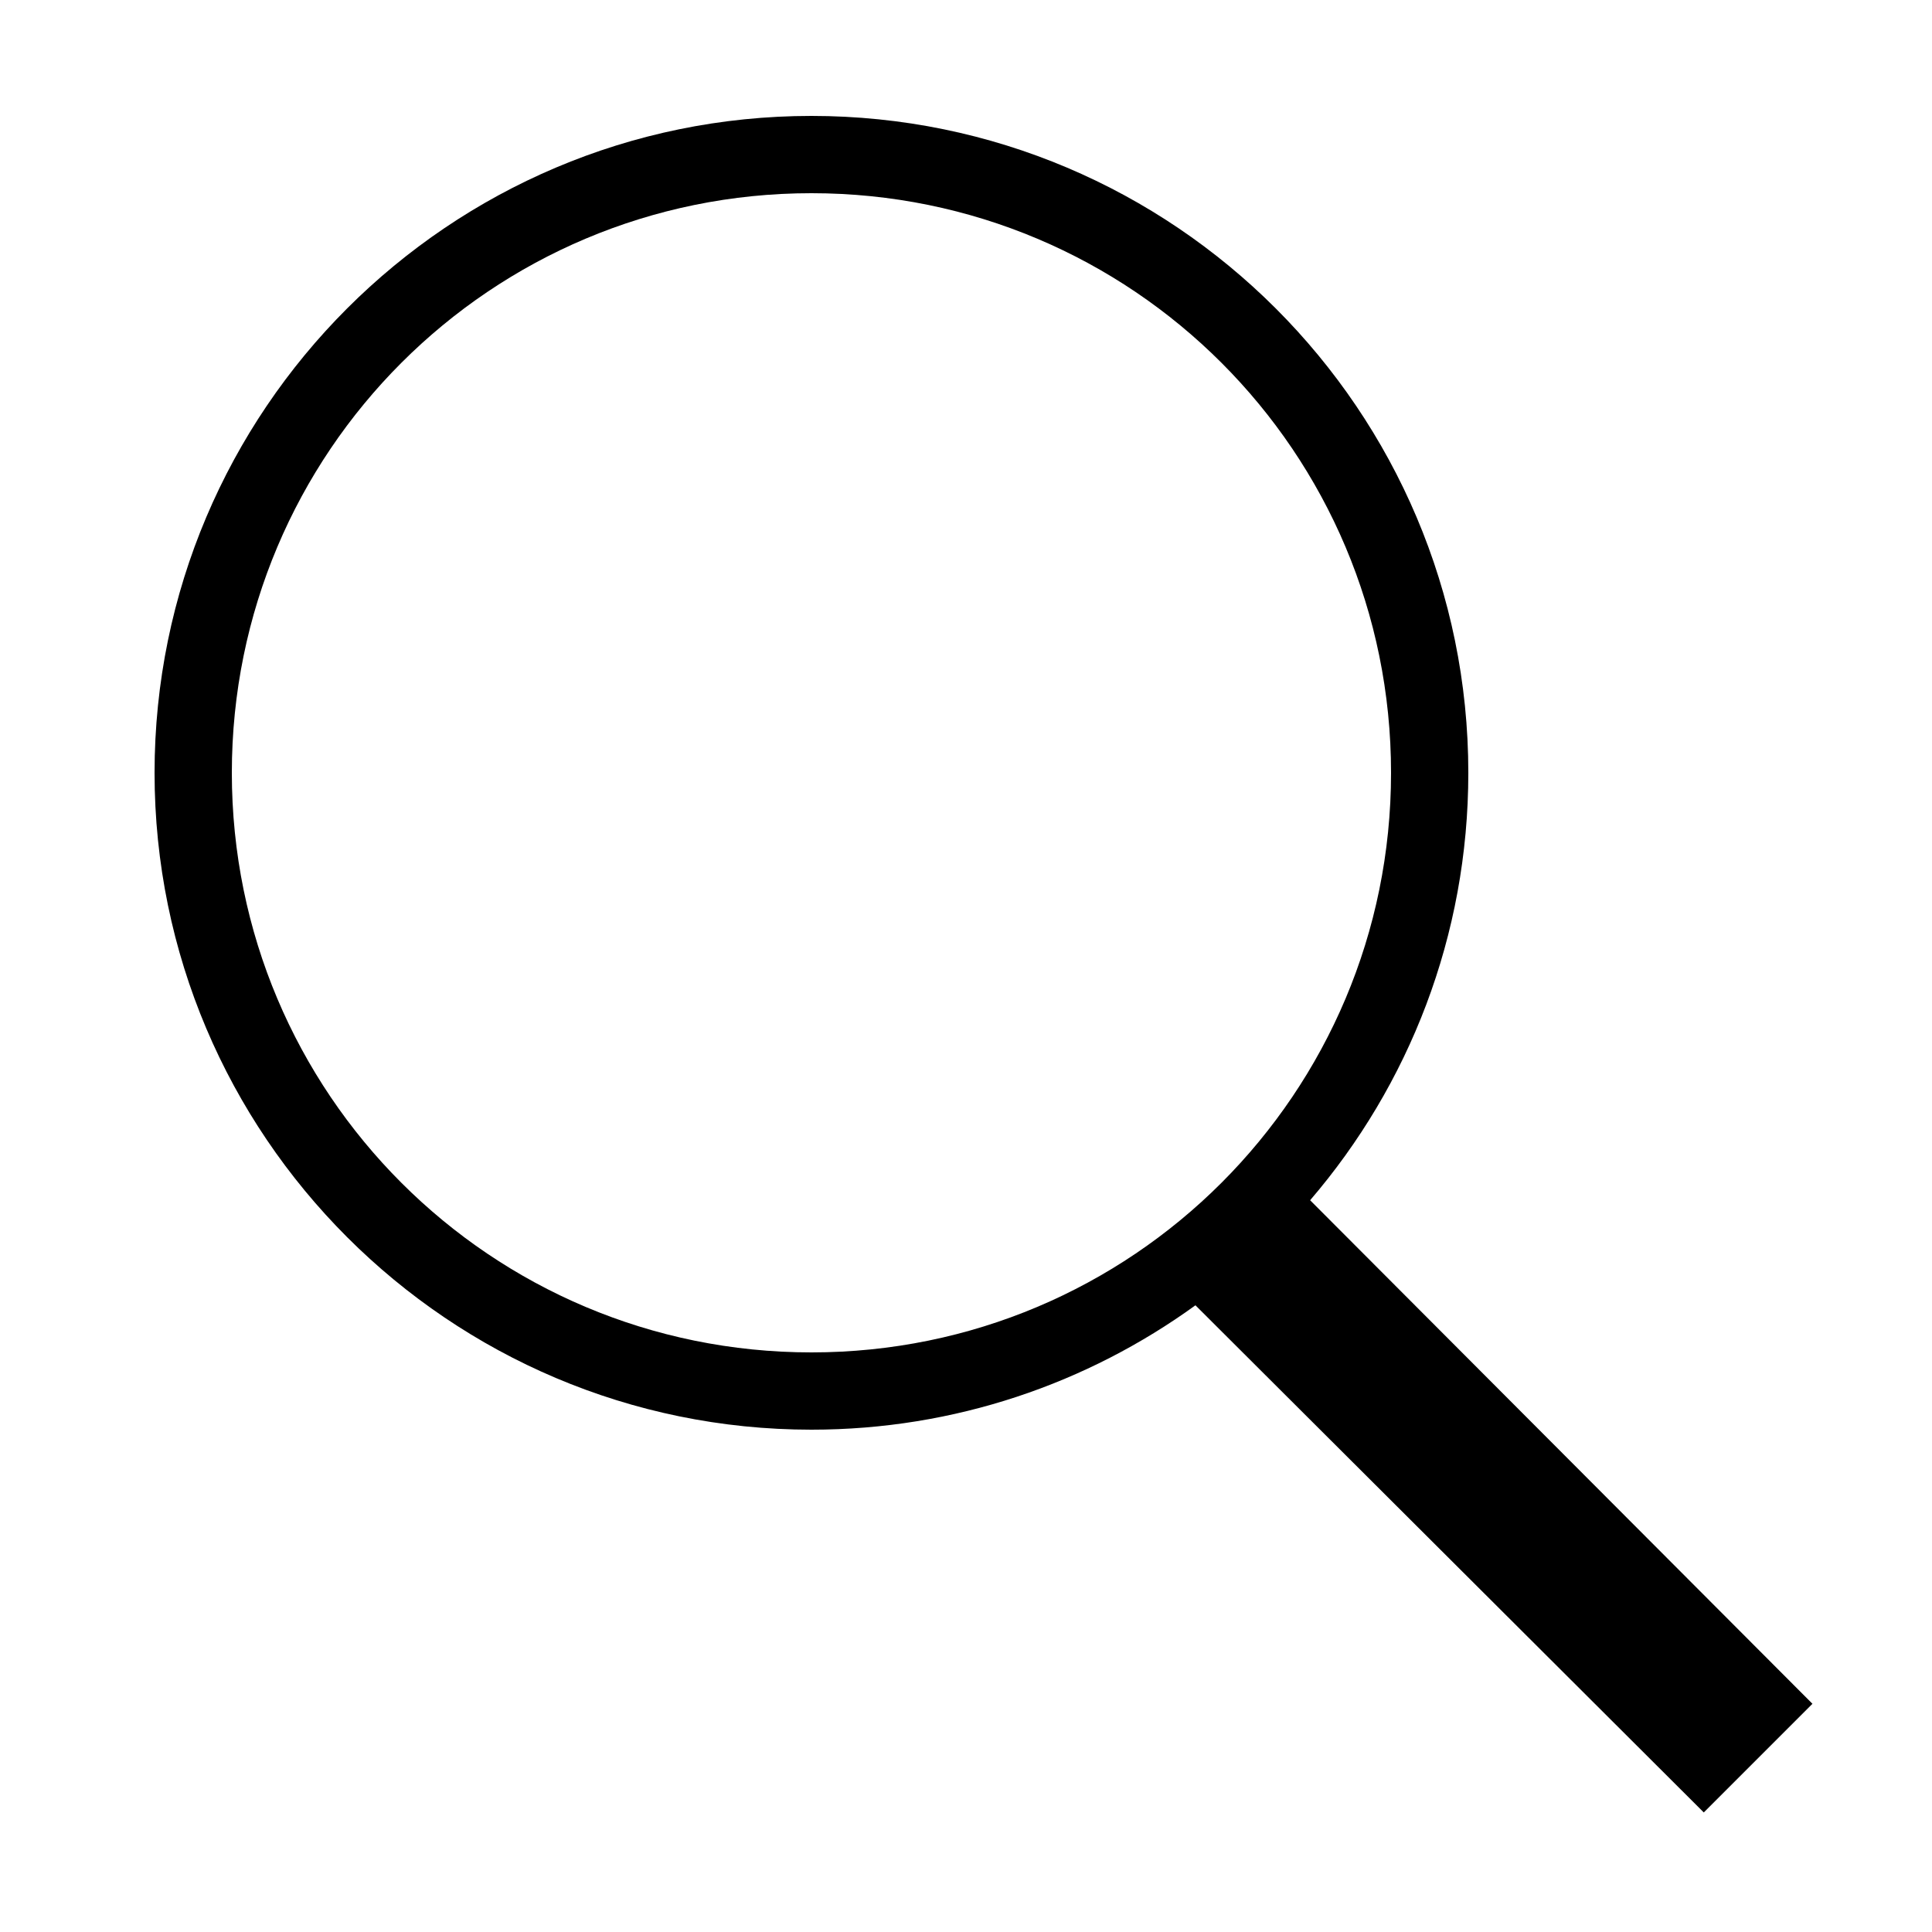
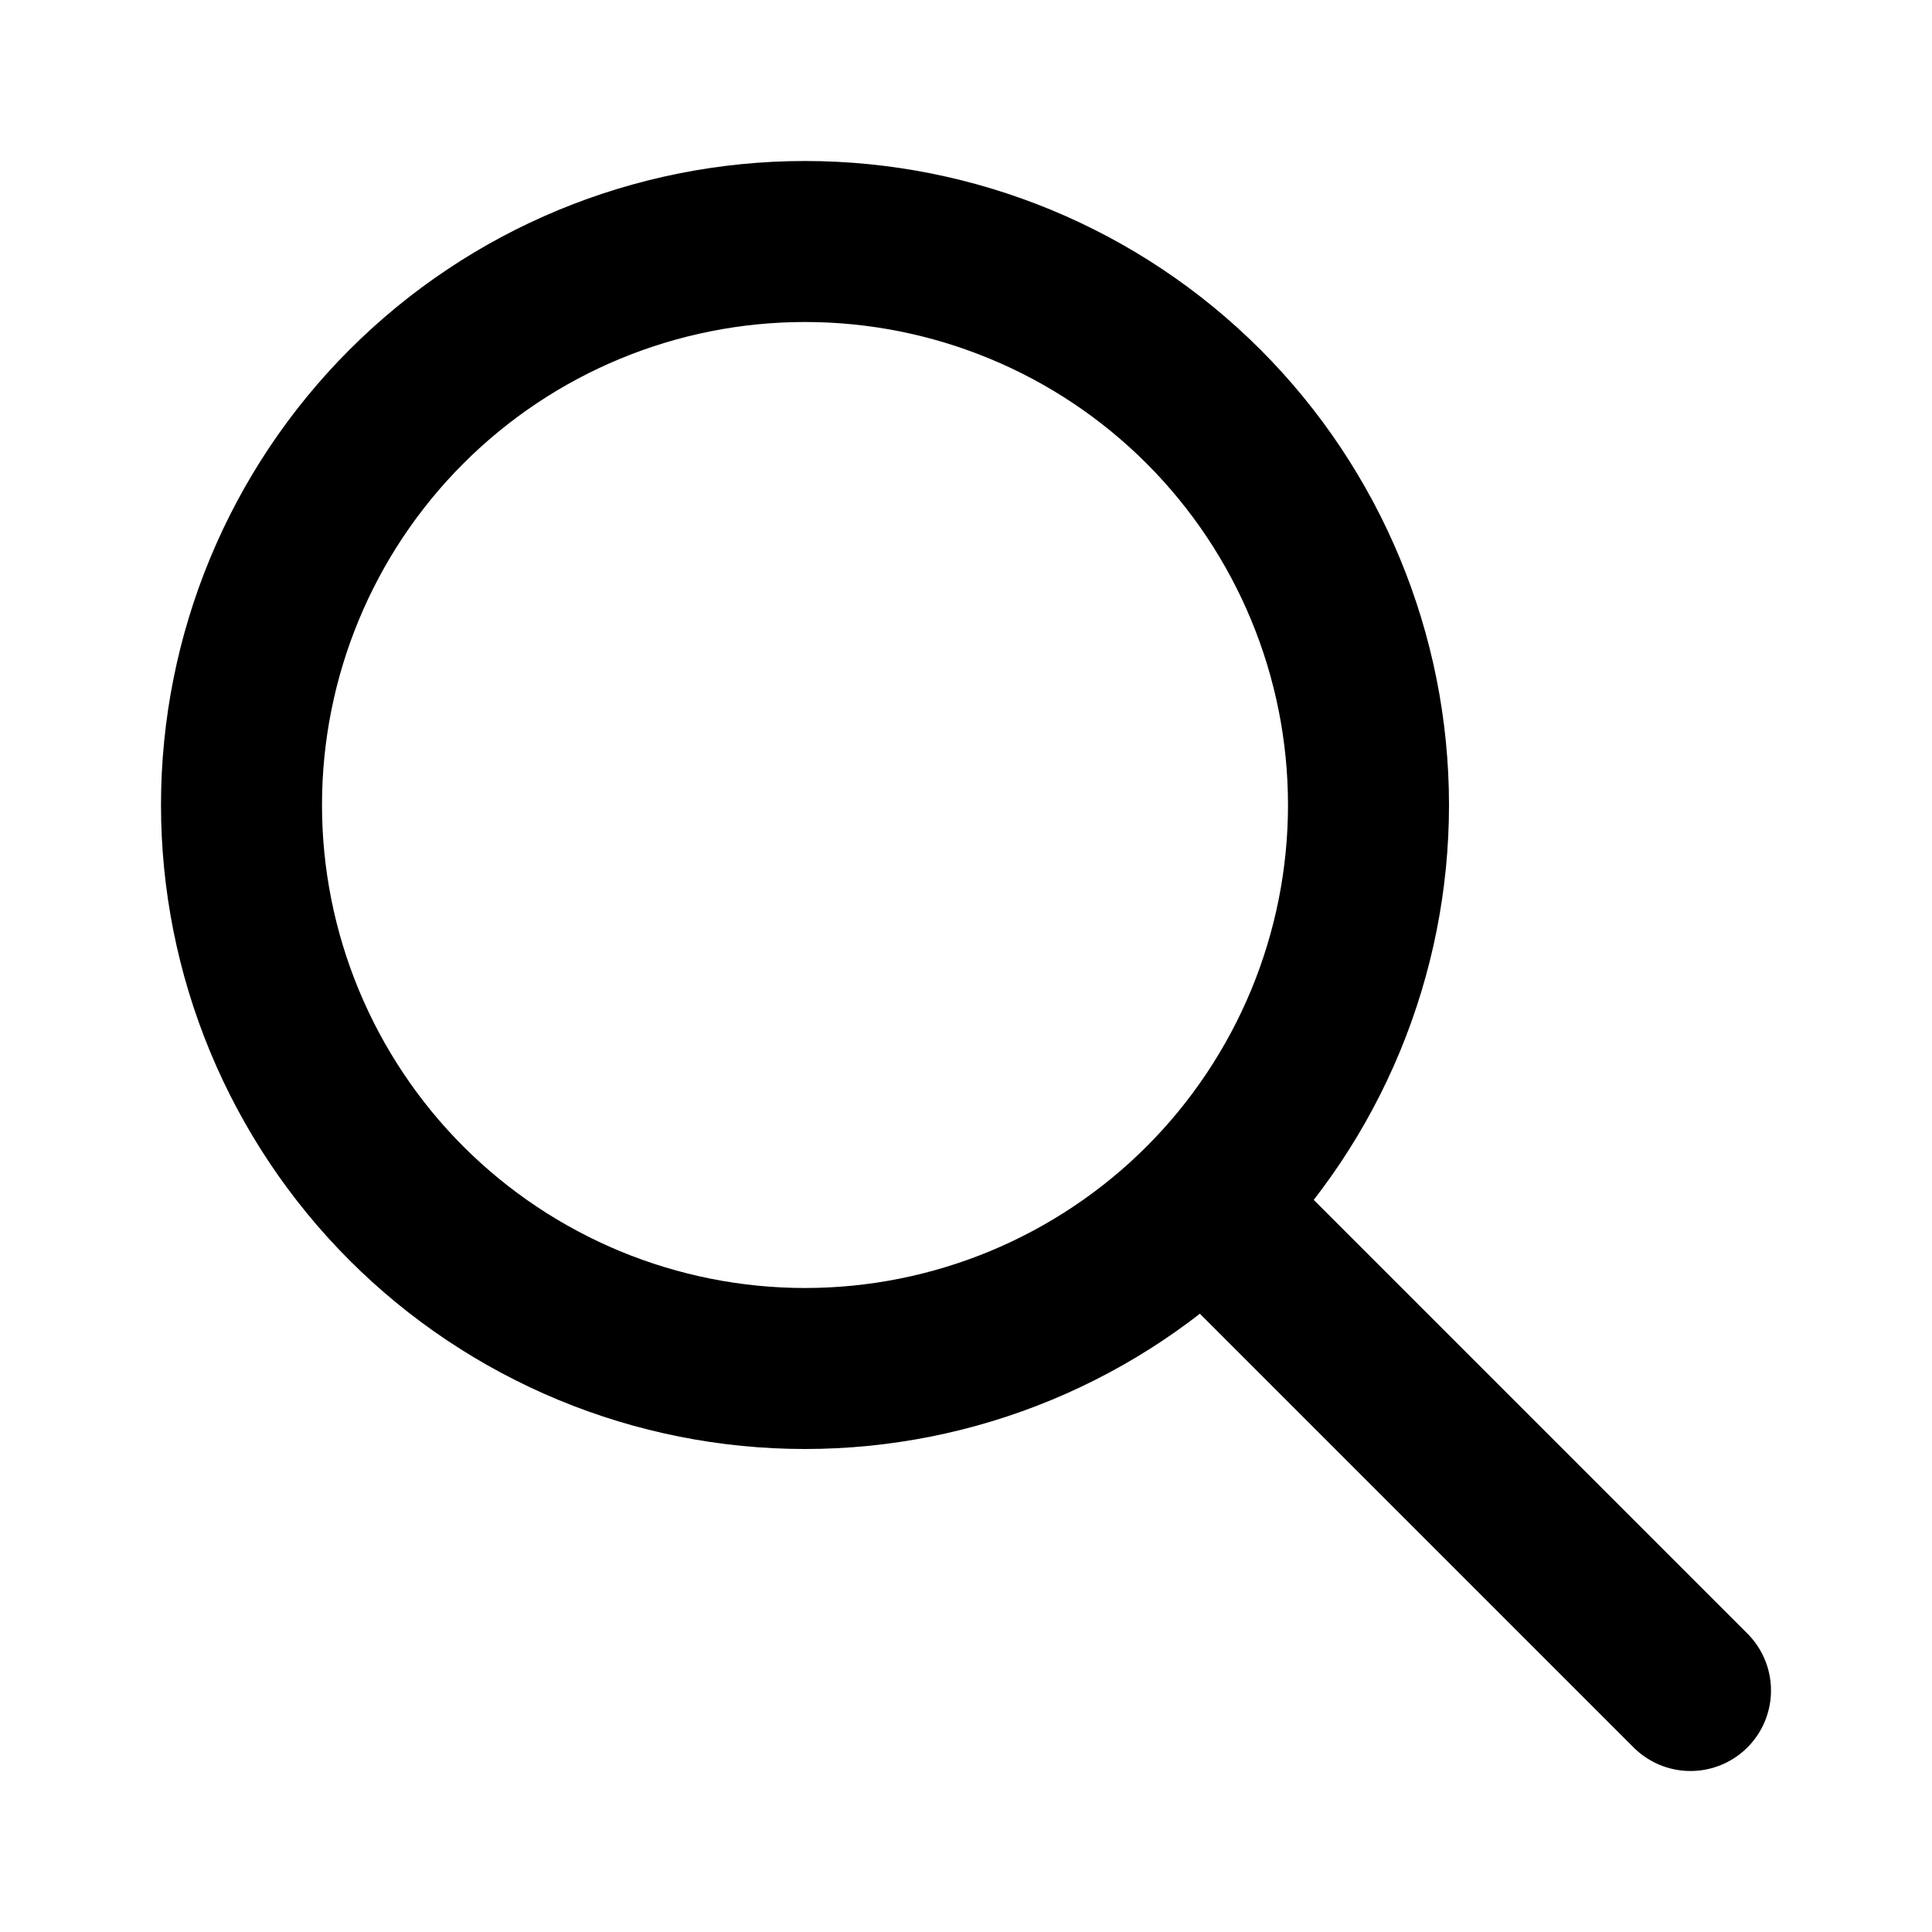
- <svg xmlns="http://www.w3.org/2000/svg" x="0px" y="0px" width="100" height="100" viewBox="0 0 50 50">
-   <path d="M 21 3 C 11.621 3 4 10.621 4 20 C 4 29.379 11.621 37 21 37 C 24.711 37 28.141 35.805 30.938 33.781 L 44.094 46.906 L 46.906 44.094 L 33.906 31.062 C 36.461 28.086 38 24.223 38 20 C 38 10.621 30.379 3 21 3 Z M 21 5 C 29.297 5 36 11.703 36 20 C 36 28.297 29.297 35 21 35 C 12.703 35 6 28.297 6 20 C 6 11.703 12.703 5 21 5 Z" />
+ <svg xmlns="http://www.w3.org/2000/svg" width="24" height="24" viewBox="0 0 24 24" fill="none">
+   <path d="M21 21L15 15M17 10C17 10.919 16.819 11.829 16.467 12.679C16.115 13.528 15.6 14.3 14.95 14.95C14.3 15.6 13.528 16.115 12.679 16.467C11.829 16.819 10.919 17 10 17C9.081 17 8.171 16.819 7.321 16.467C6.472 16.115 5.7 15.6 5.05 14.95C4.4 14.3 3.885 13.528 3.533 12.679C3.181 11.829 3 10.919 3 10C3 8.143 3.737 6.363 5.05 5.05C6.363 3.737 8.143 3 10 3C11.857 3 13.637 3.737 14.95 5.05C16.262 6.363 17 8.143 17 10Z" stroke="black" stroke-width="2" stroke-linecap="round" stroke-linejoin="round" />
</svg>
